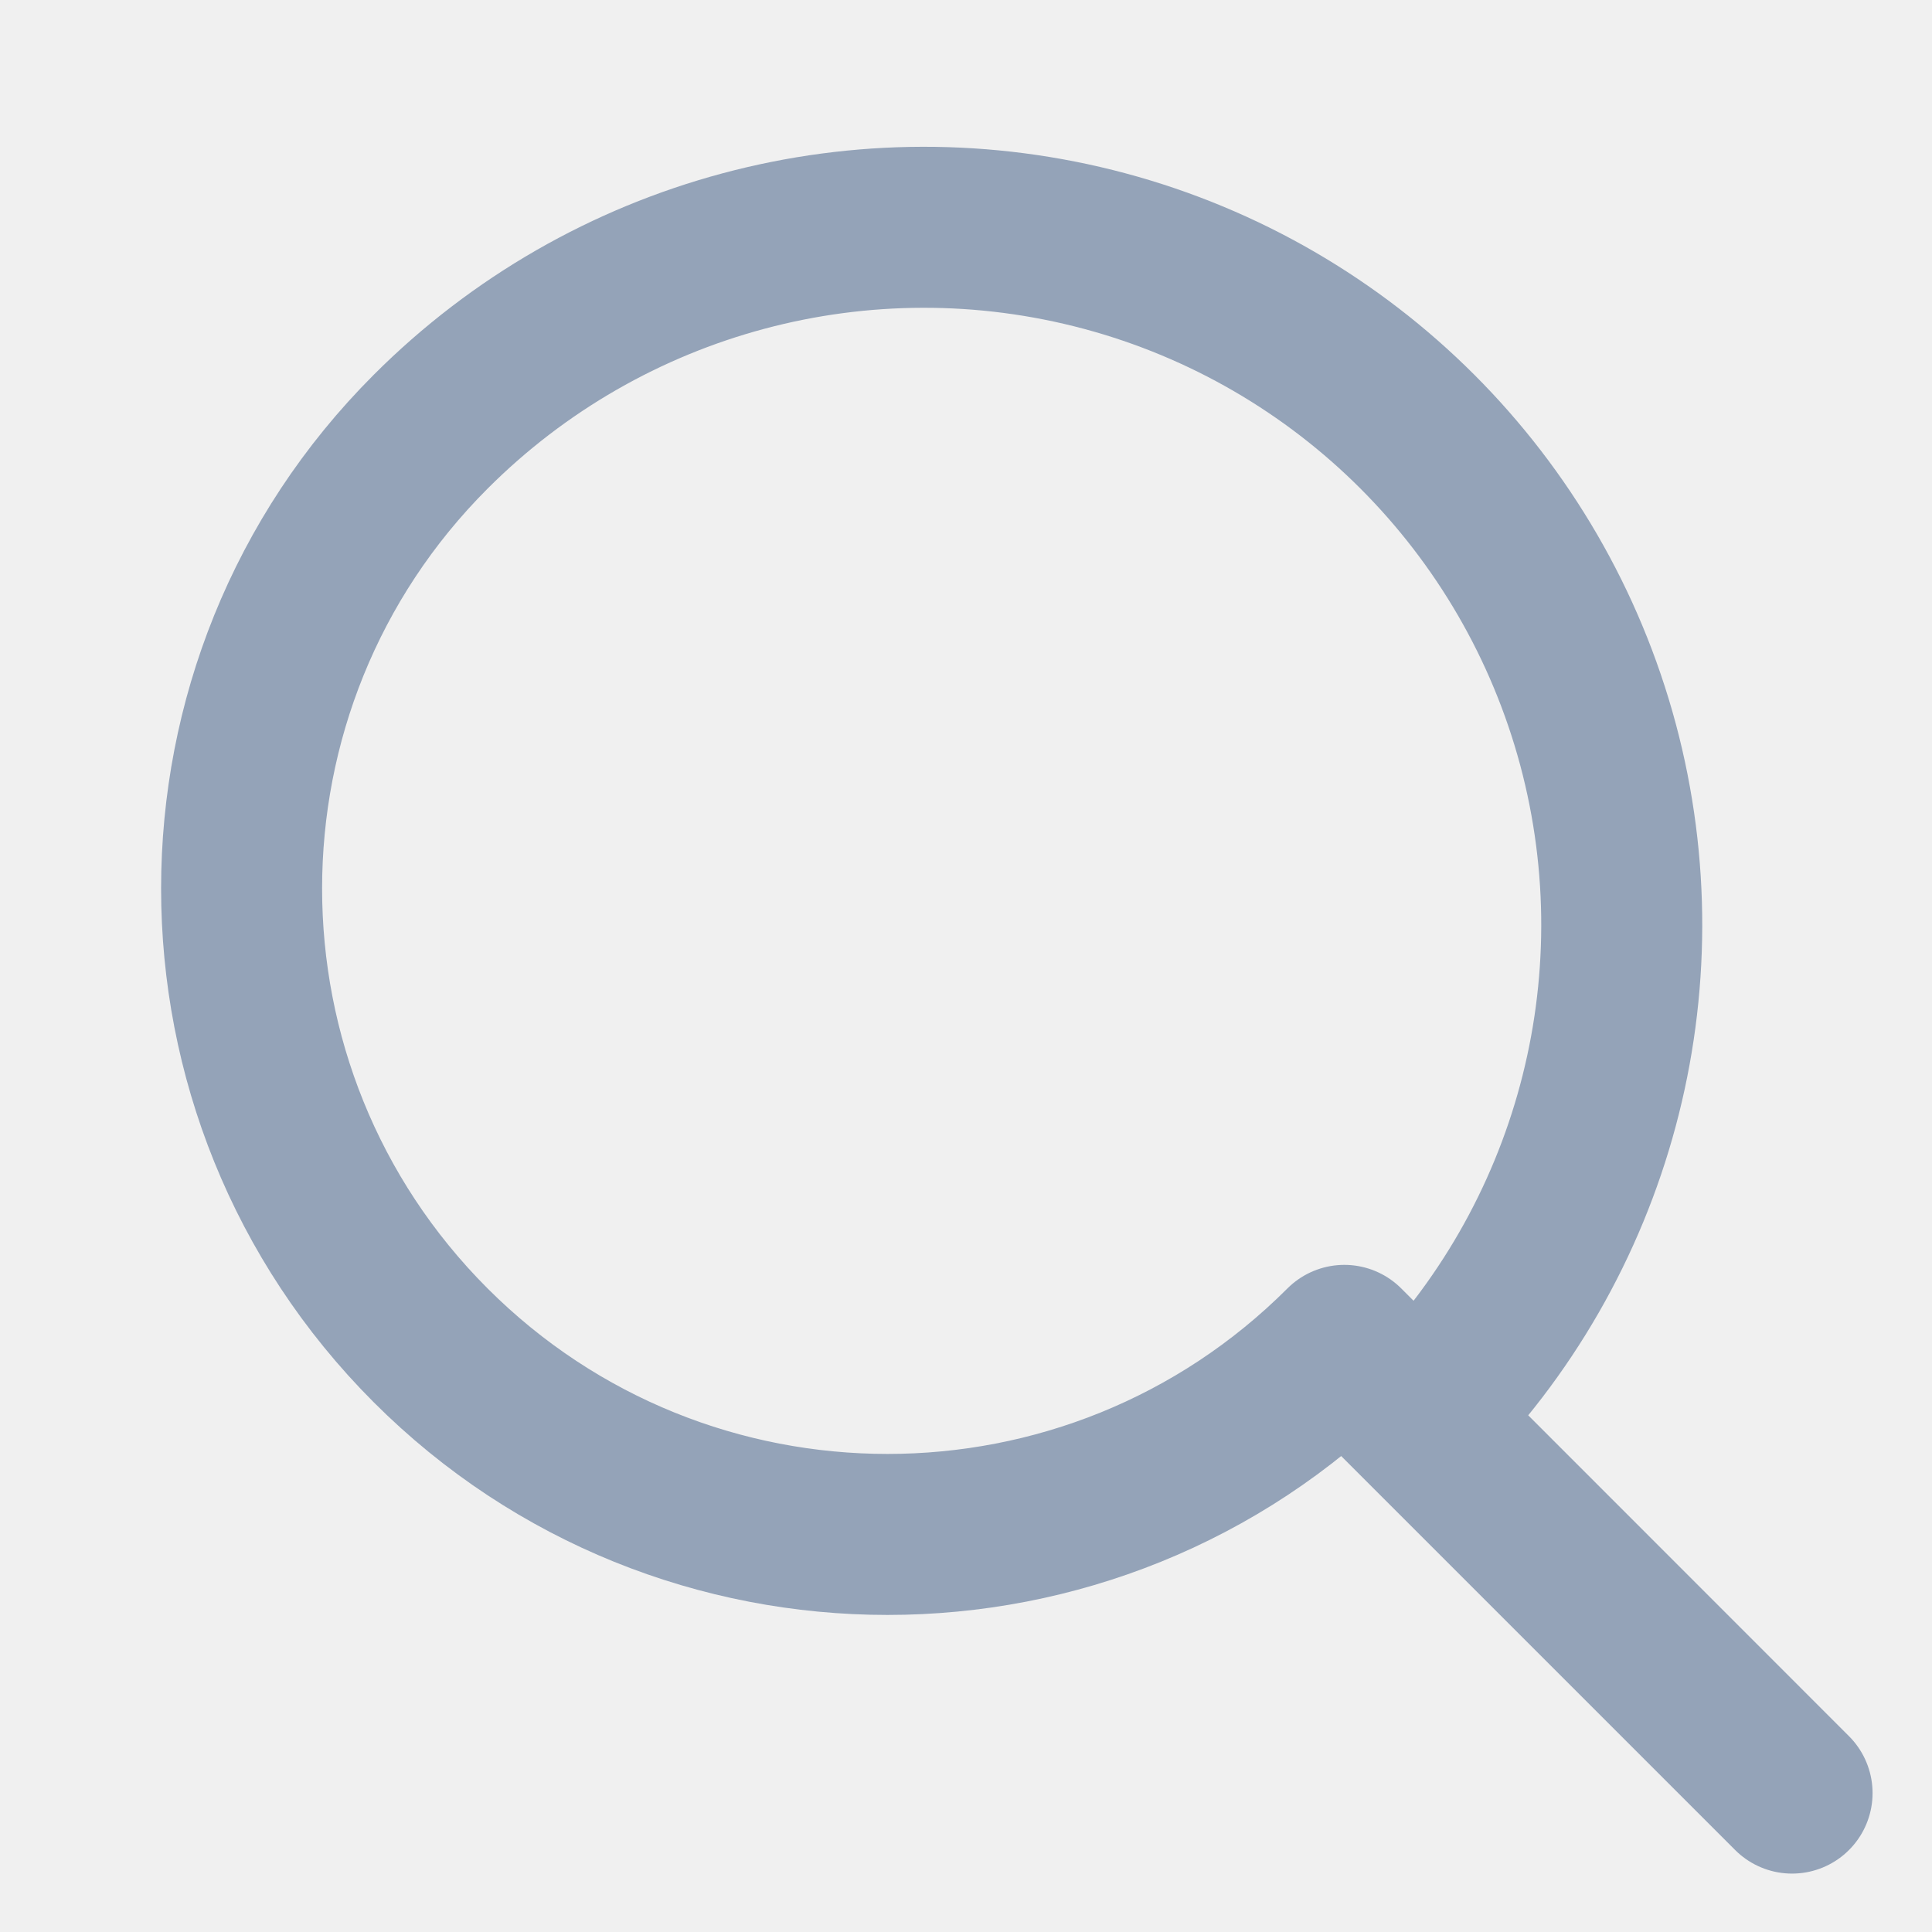
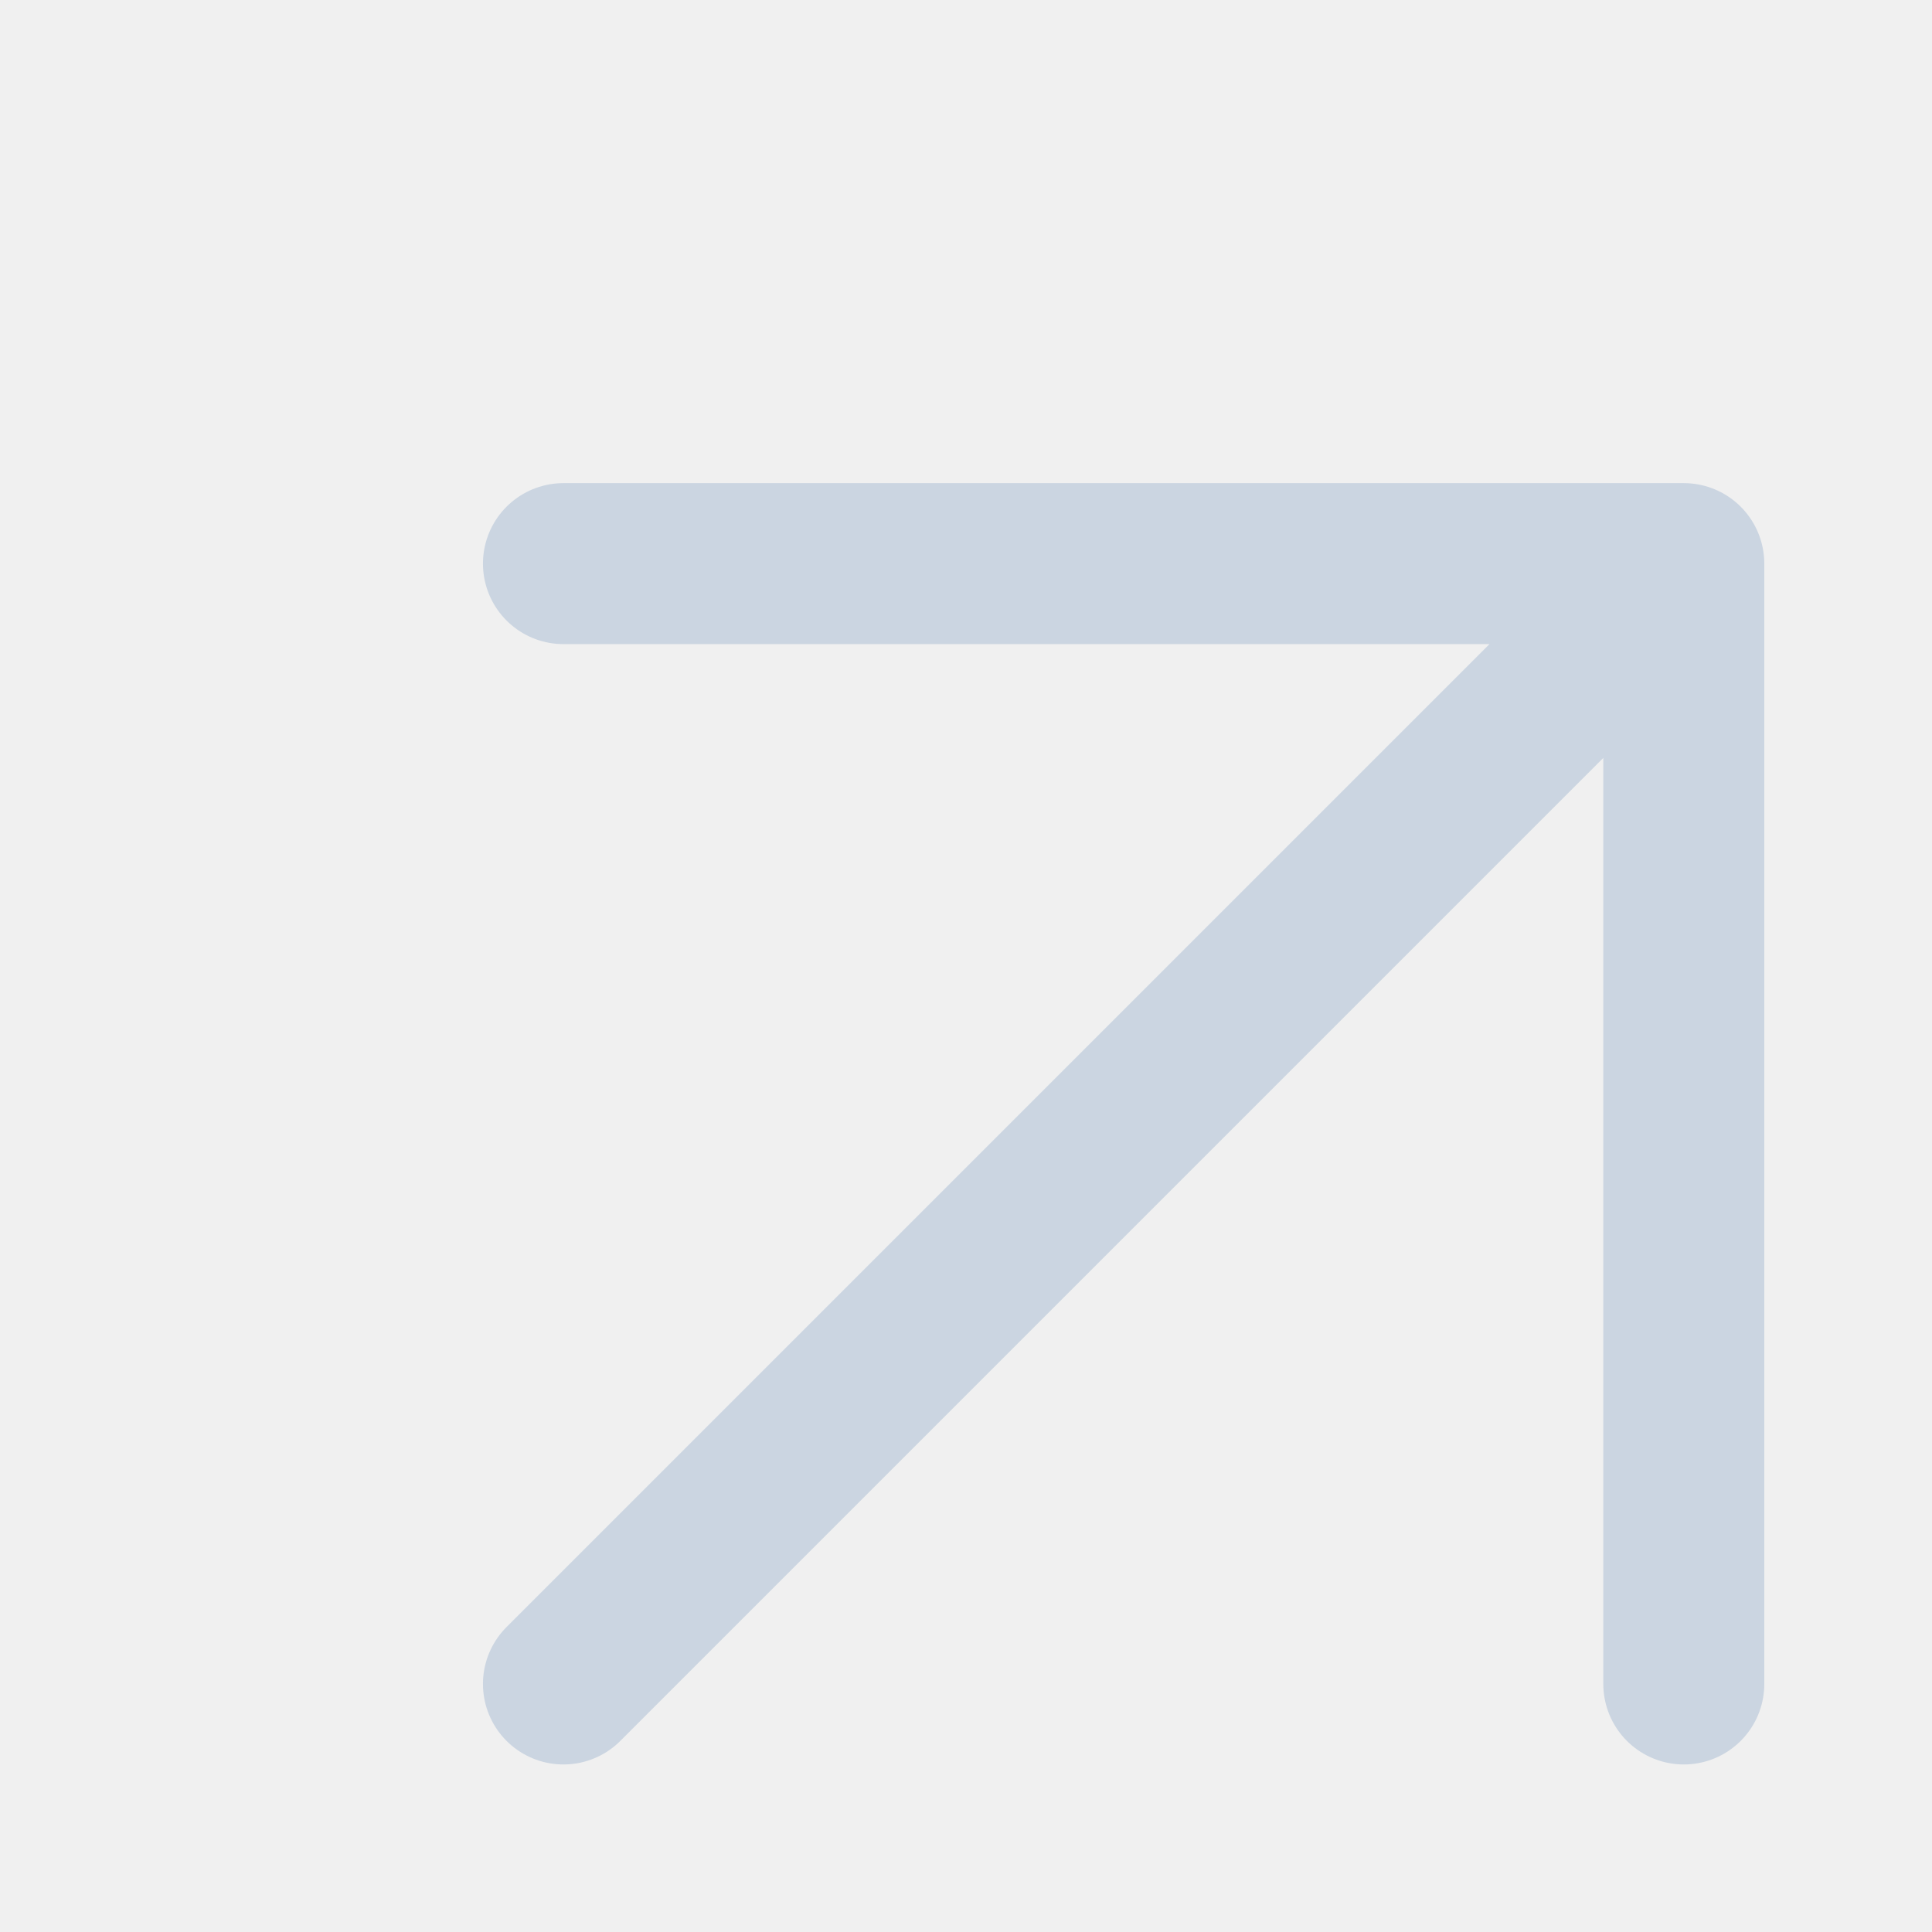
- <svg xmlns="http://www.w3.org/2000/svg" preserveAspectRatio="none" overflow="visible" style="display: block;" width="14.952" height="14.952" viewBox="0 0 14.952 14.952" fill="none">
-   <g id="SVG" clip-path="url(#clip0_0_14)">
-     <path id="Vector" d="M13.869 13.877L10.969 10.976M10.969 10.976C12.333 9.612 12.866 7.624 12.367 5.761C11.867 3.898 10.412 2.442 8.549 1.943C6.685 1.444 4.697 1.976 3.333 3.341C1.382 5.292 1.382 8.46 3.333 10.412C5.284 12.363 8.453 12.363 10.404 10.412L13.869 13.877" stroke="#94A3B8" stroke-width="1.246" stroke-linecap="round" stroke-linejoin="round" />
+ <svg xmlns="http://www.w3.org/2000/svg" preserveAspectRatio="none" overflow="visible" style="display: block;" width="11.497" height="11.497" viewBox="0 0 11.497 11.497" fill="none">
+   <g id="SVG">
+     <path id="Vector" d="M3.353 10.021L10.02 3.354M10.02 3.354H3.353M10.02 3.354V10.021" stroke="#CBD5E1" stroke-width="0.958" stroke-linecap="round" stroke-linejoin="round" />
  </g>
-   <defs>
-     <clipPath id="clip0_0_14">
-       <rect width="14.952" height="14.952" fill="white" />
-     </clipPath>
-   </defs>
</svg>
